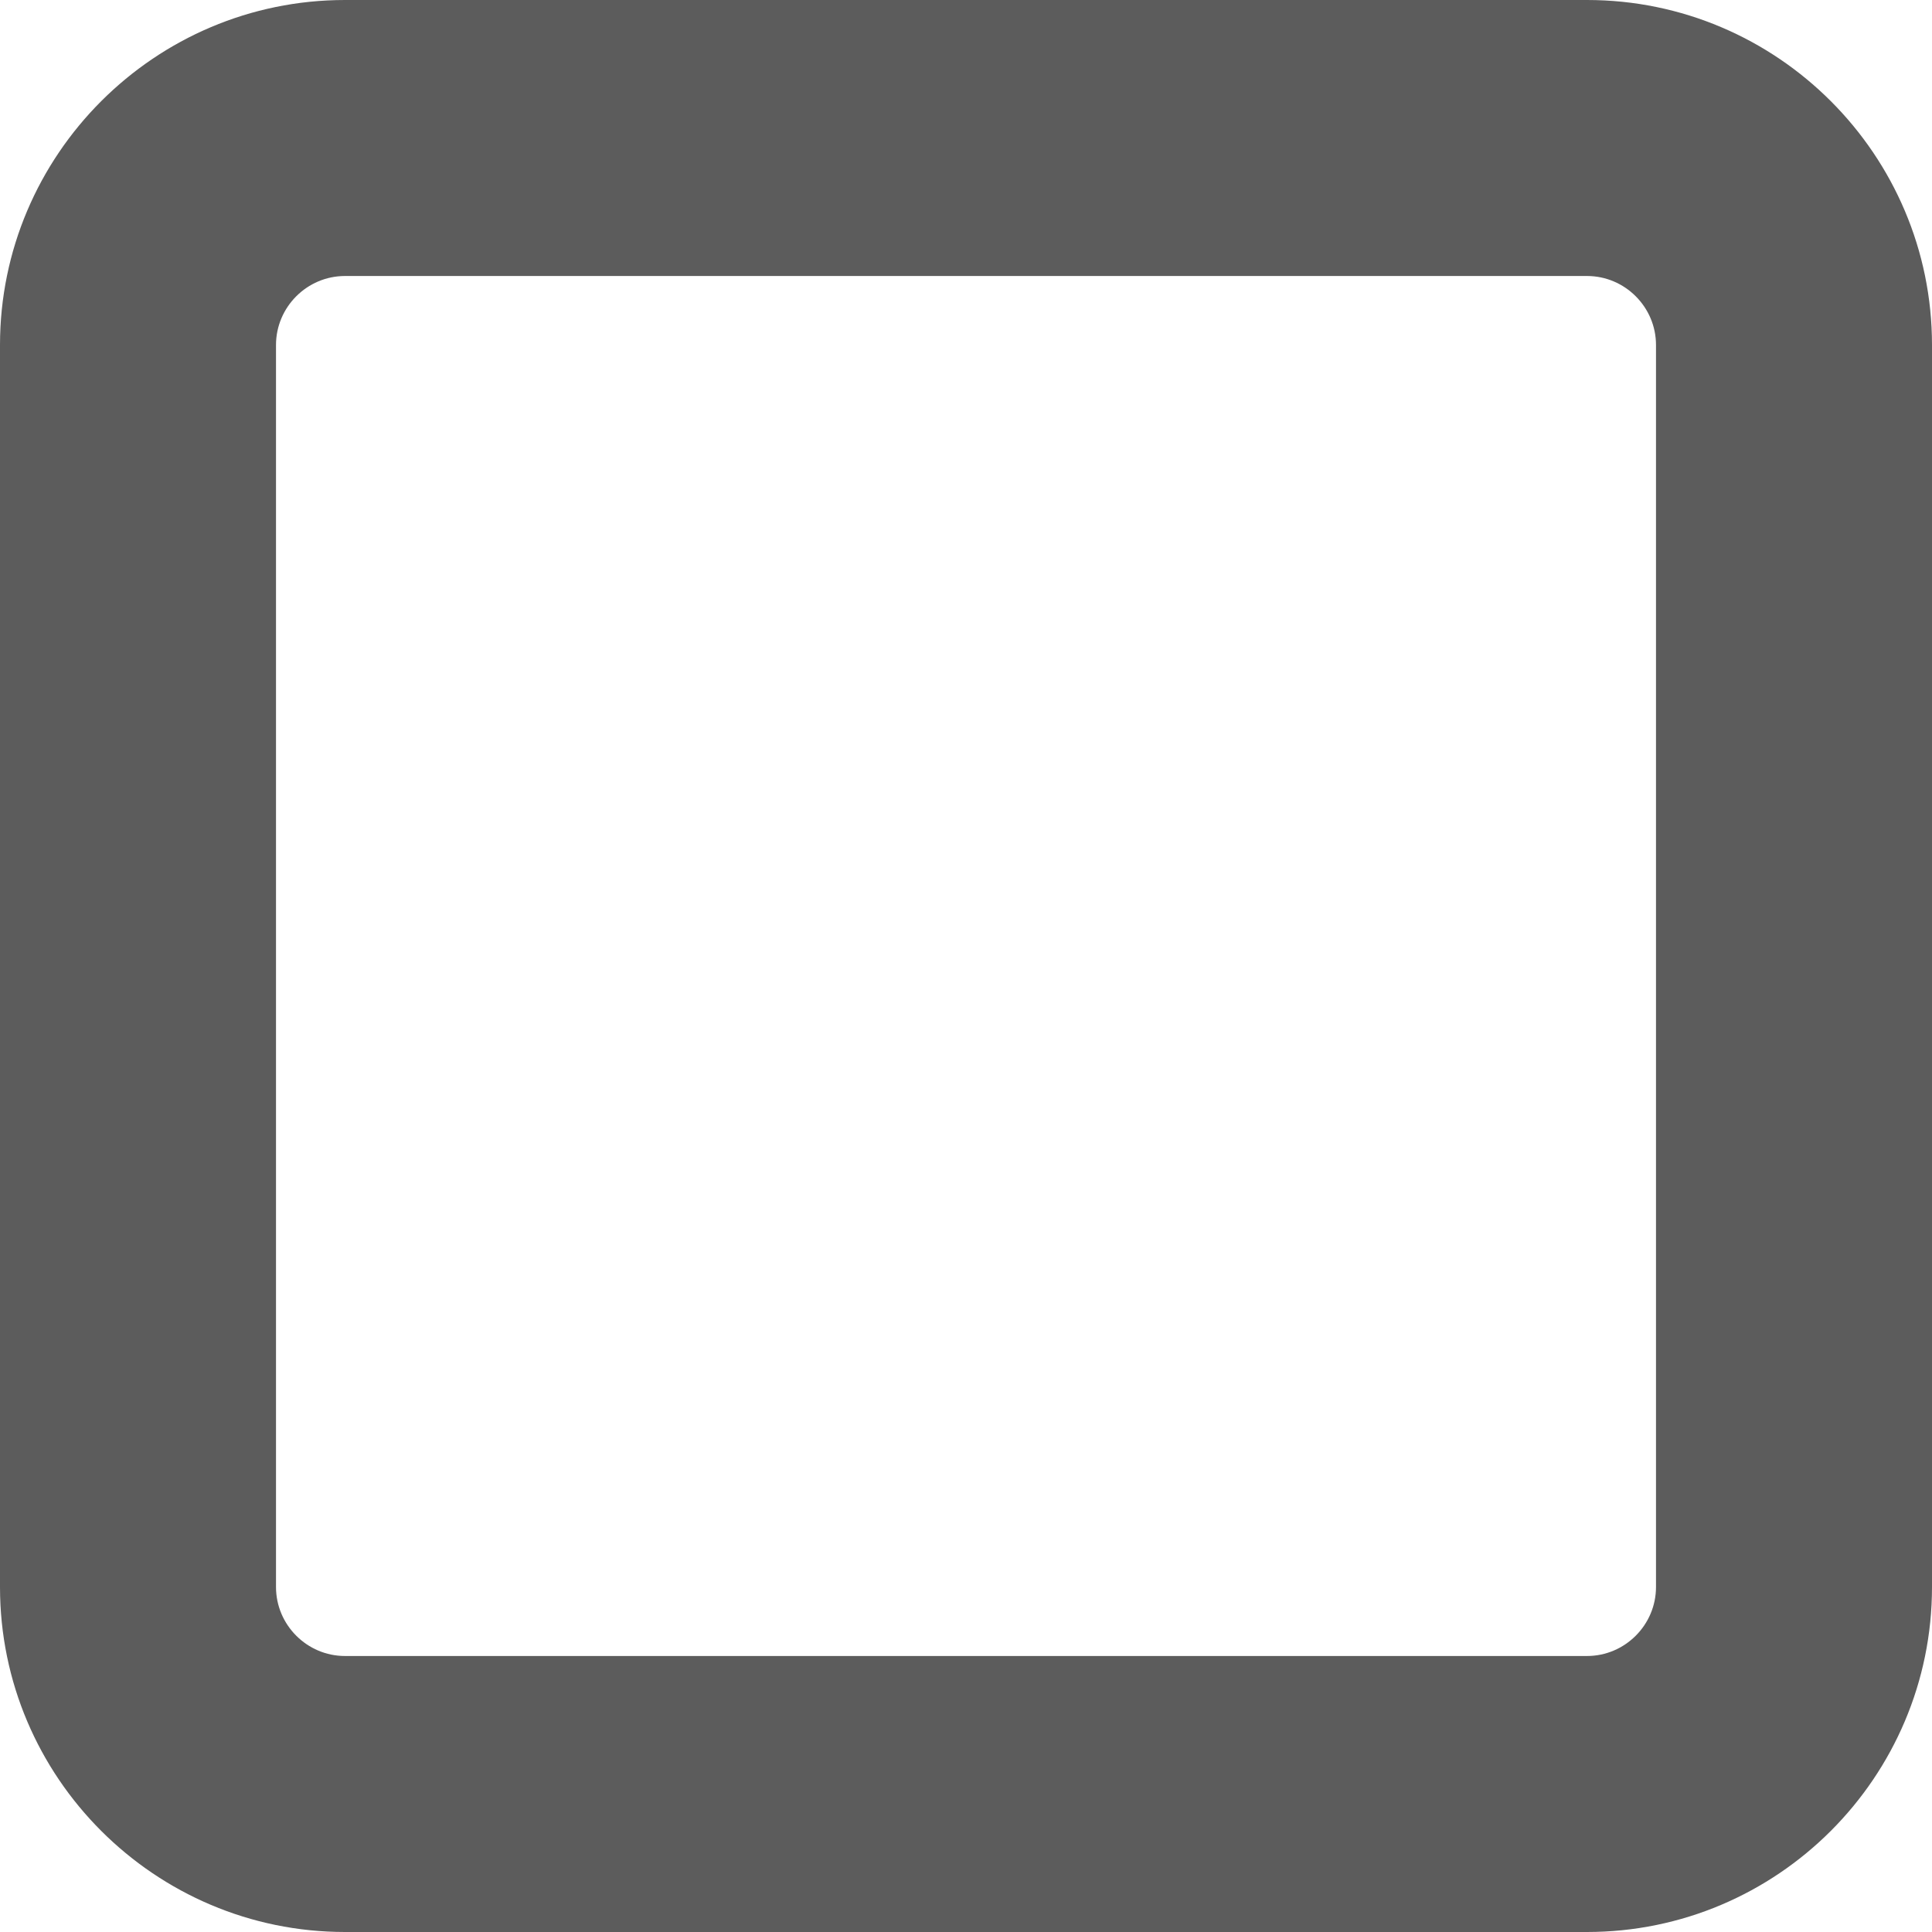
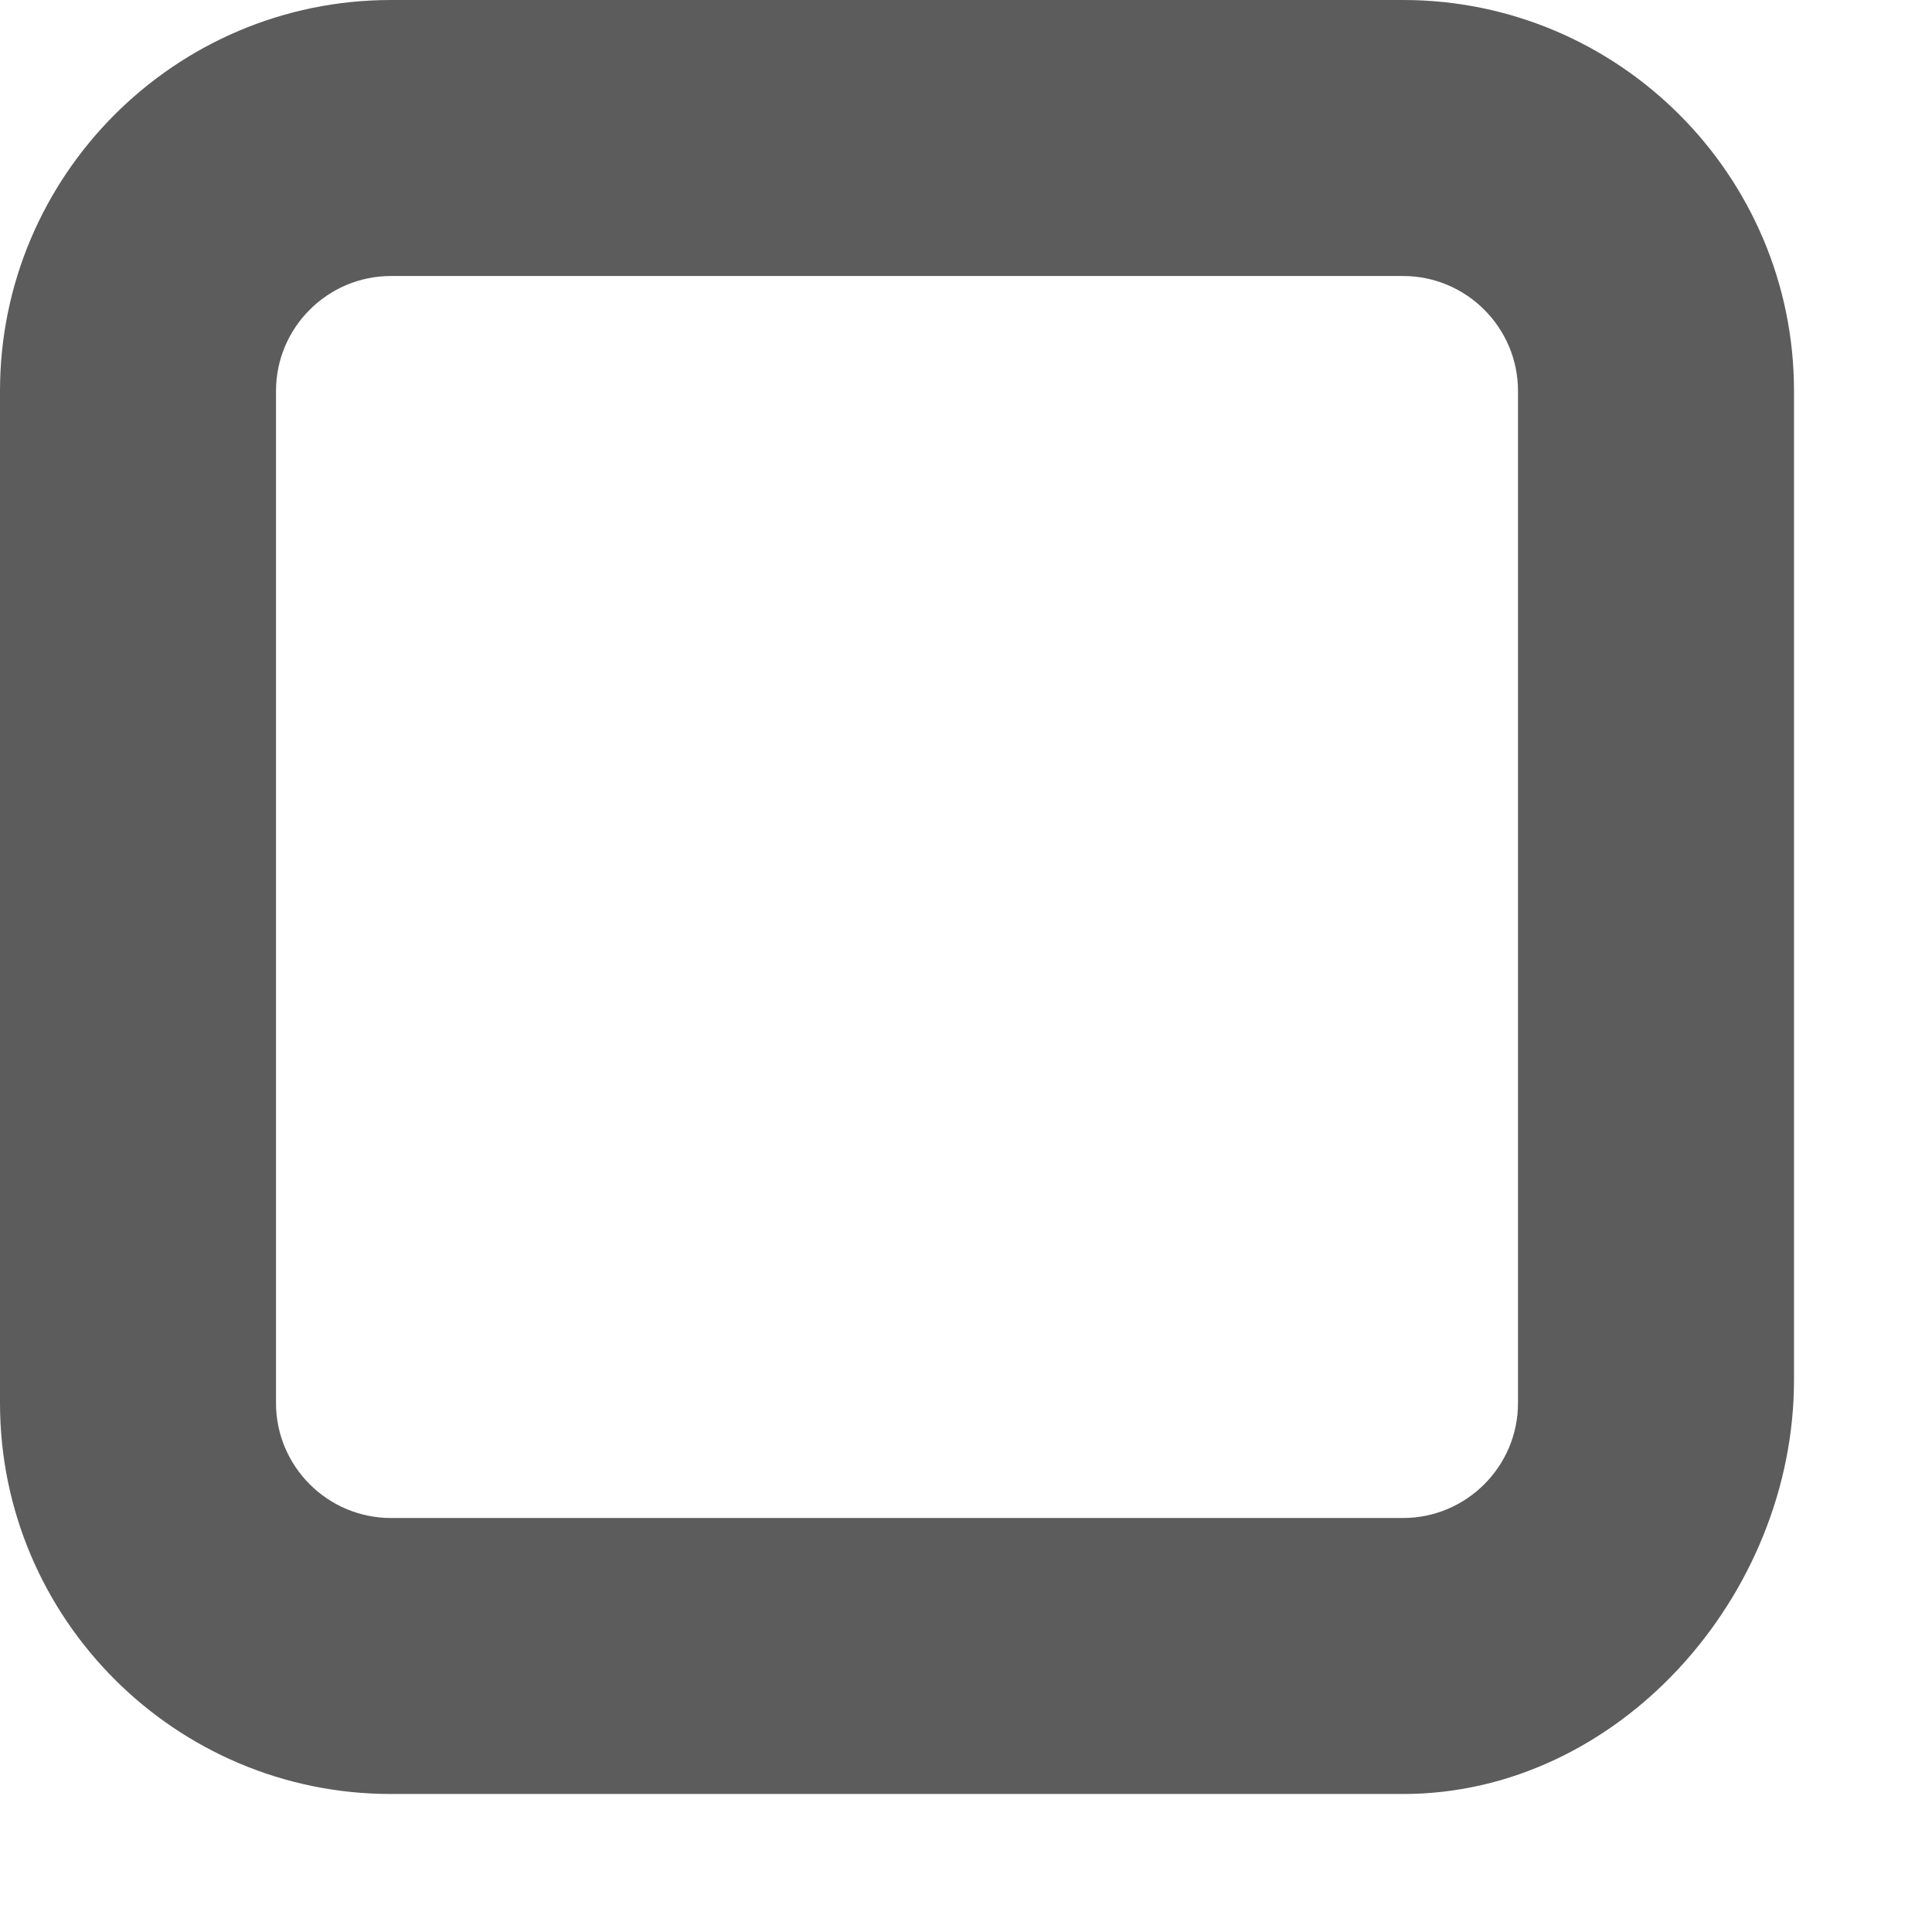
<svg xmlns="http://www.w3.org/2000/svg" width="14" height="14" viewBox="0 0 14 14">
-   <path d="M11.5 2c.275 0 .5.225.5.5v9c0 .275-.225.5-.5.5h-9c-.275 0-.5-.225-.5-.5v-9c0-.275.225-.5.5-.5h9m0-2h-9c-1.378 0-2.5 1.122-2.5 2.5v9c0 1.379 1.122 2.5 2.5 2.5h9c1.379 0 2.5-1.121 2.5-2.5v-9c0-1.378-1.121-2.5-2.5-2.5" fill="#5C5C5C" />
+   <path d="M2.833 2c-.459 0-.833.374-.833.833v7.334c0 .459.374.833.833.833h7.334c.459 0 .833-.374.833-.833v-7.334c0-.459-.374-.833-.833-.833h-7.334zm7.334 11h-7.334c-1.562 0-2.833-1.271-2.833-2.833v-7.334c0-1.562 1.271-2.833 2.833-2.833h7.334c1.562 0 2.833 1.271 2.833 2.833v7.167c0 1.563-1.271 3-2.833 3z" fill="#5C5C5C" />
</svg>
